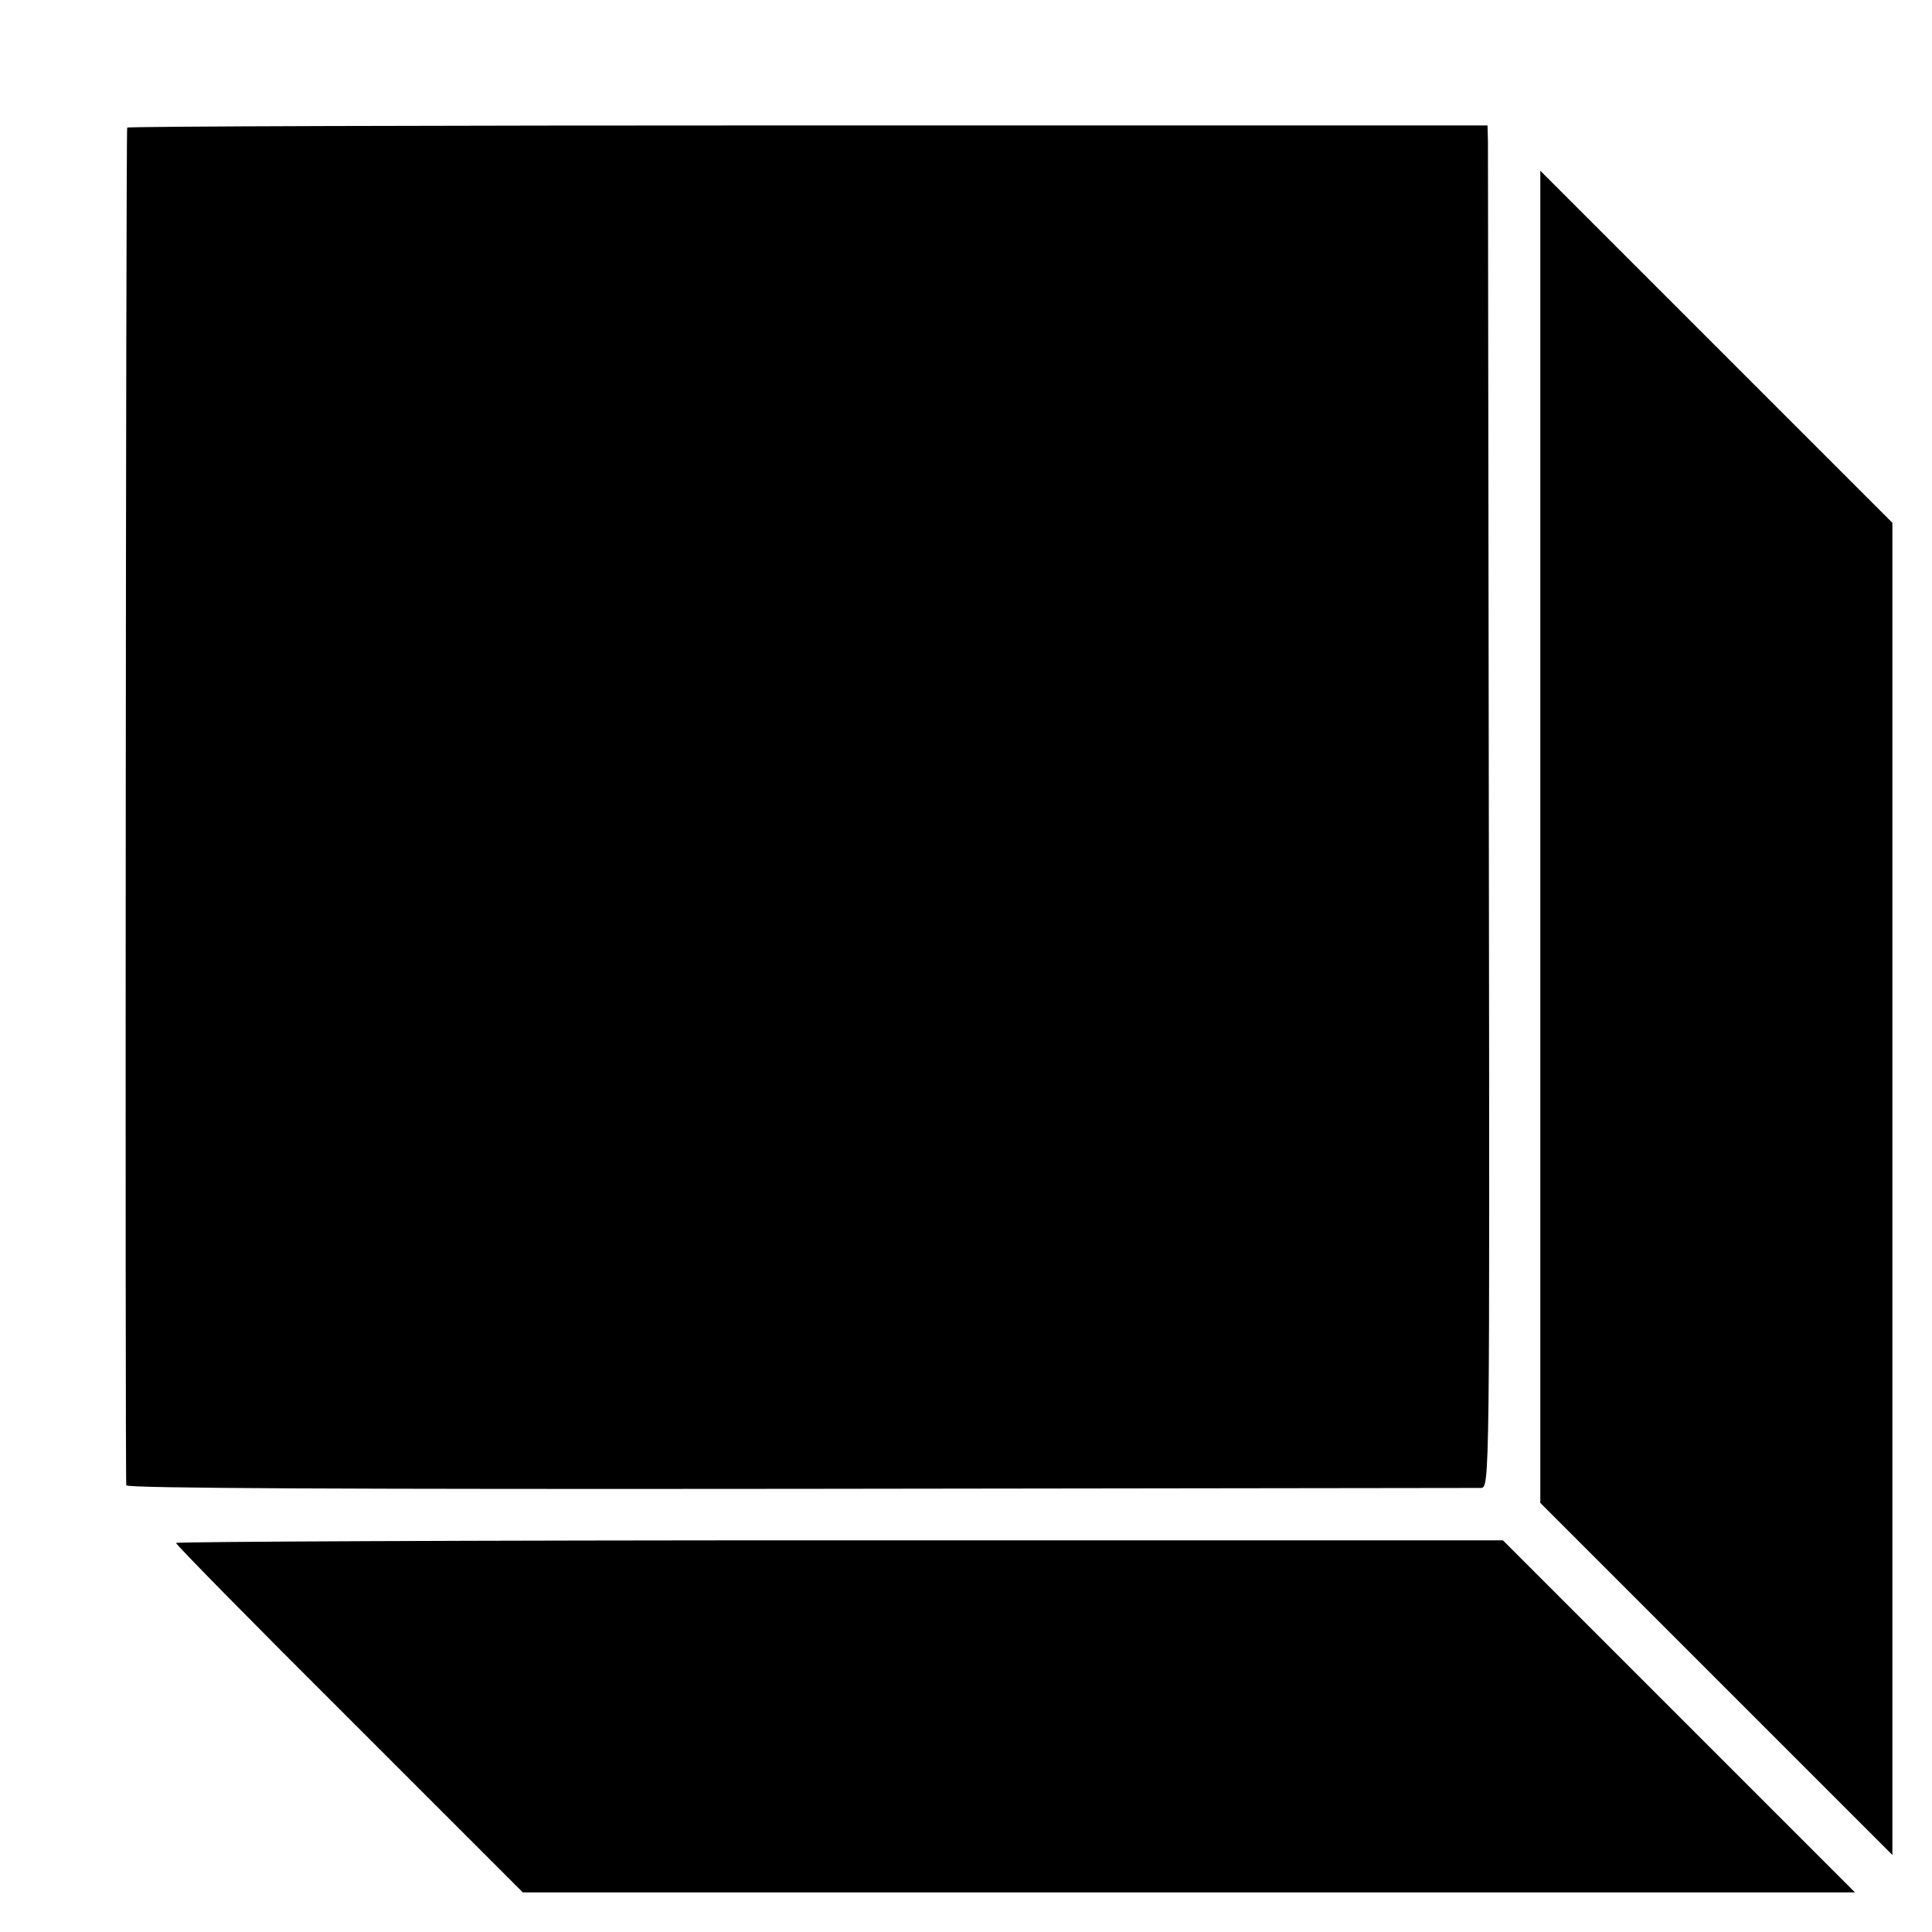
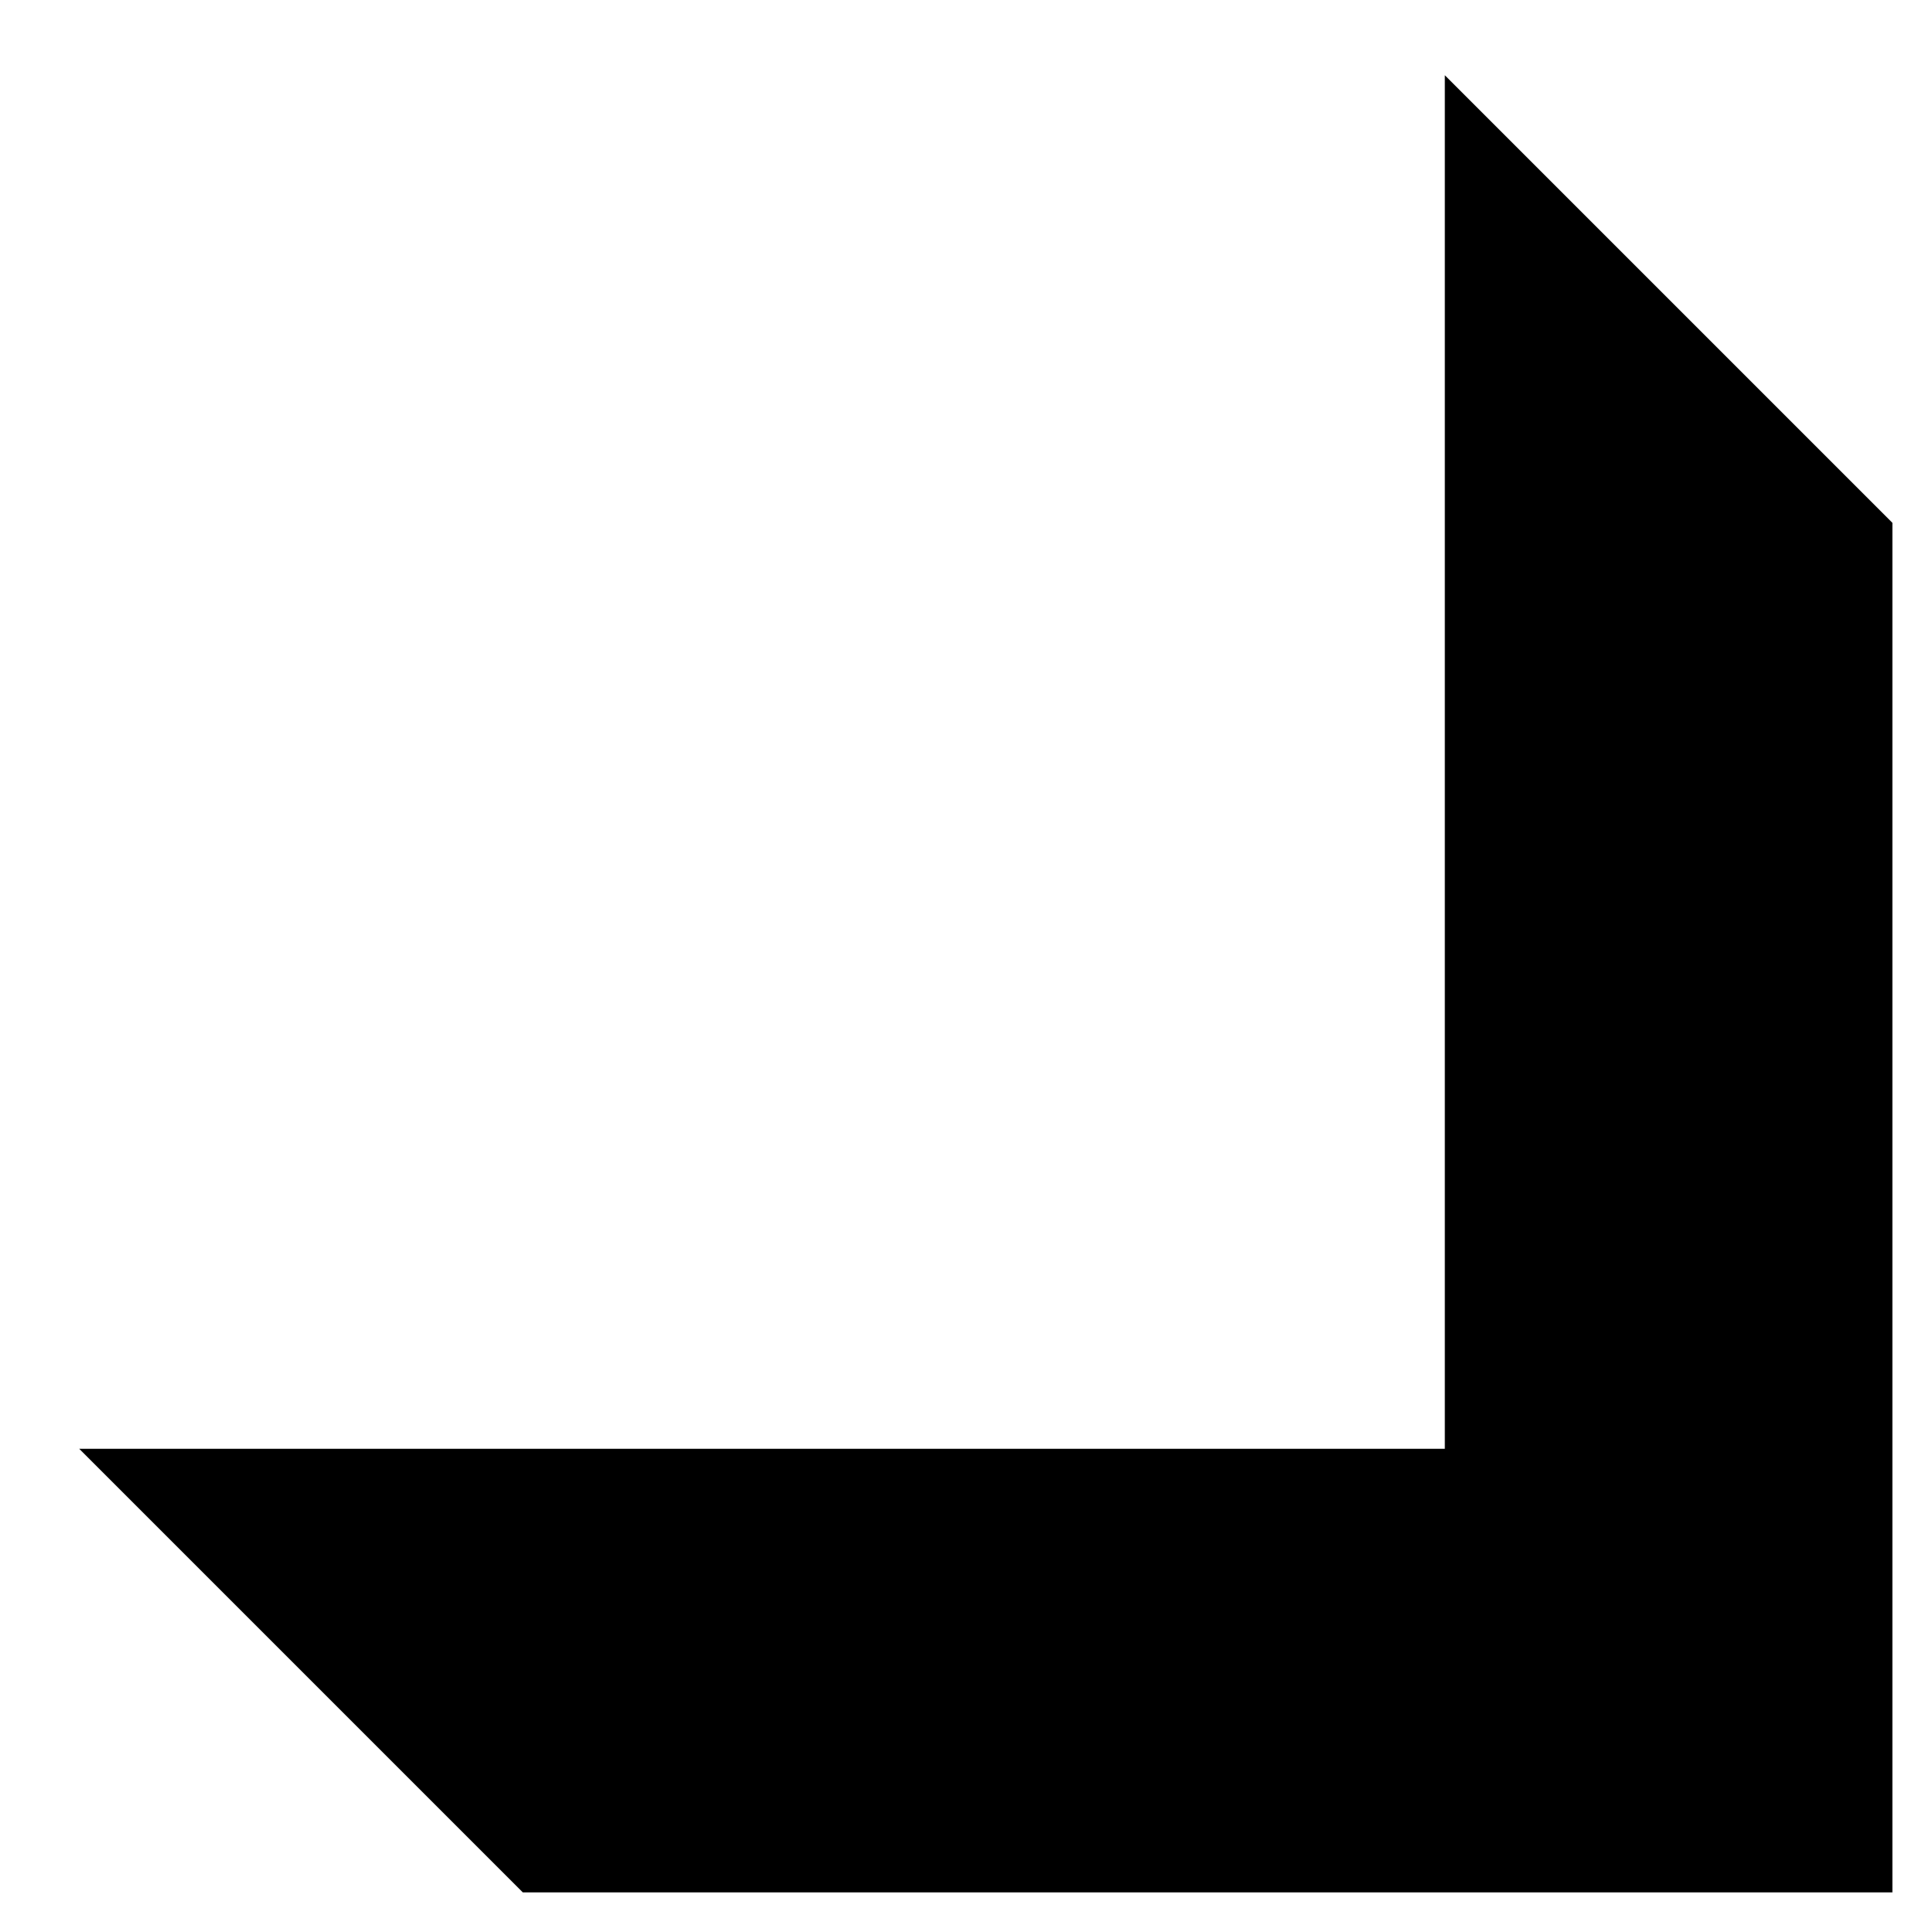
- <svg xmlns="http://www.w3.org/2000/svg" version="1.0" width="439pt" height="439pt" viewBox="0 0 439 439" preserveAspectRatio="xMidYMid meet">
-   <g transform="translate(0,439) scale(0.1,-0.1)" fill="#000000" stroke="none">
-     <path d="M289 4100 c-3 -12 -5 -3076 -2 -3085 2 -7 520 -9 1531 -8 840 1 1536 2 1547 2 20 1 20 7 18 1514 -1 831 -2 1528 -2 1547 l-1 35 -1545 0 c-850 0 -1546 -2 -1546 -5z" />
-     <path d="M3500 2489 l0 -1514 400 -400 400 -400 0 1513 0 1514 -400 400 -400 400 0 -1513z" />
-     <path d="M400 884 c0 -4 177 -184 394 -400 l394 -394 1514 0 1513 0 -400 400 -400 400 -1507 0 c-830 0 -1508 -3 -1508 -6z" />
-   </g>
+ <svg xmlns="http://www.w3.org/2000/svg" version="1.1" id="Calque_1" x="0px" y="0px" width="439px" height="439px" viewBox="0 0 439 439" style="enable-background:new 0 0 439 439;" xml:space="preserve">
+   <polygon points="328.3,329.2 328.3,17.1 430,118.8 430,430 118.8,430 18,329.2 " />
</svg>
